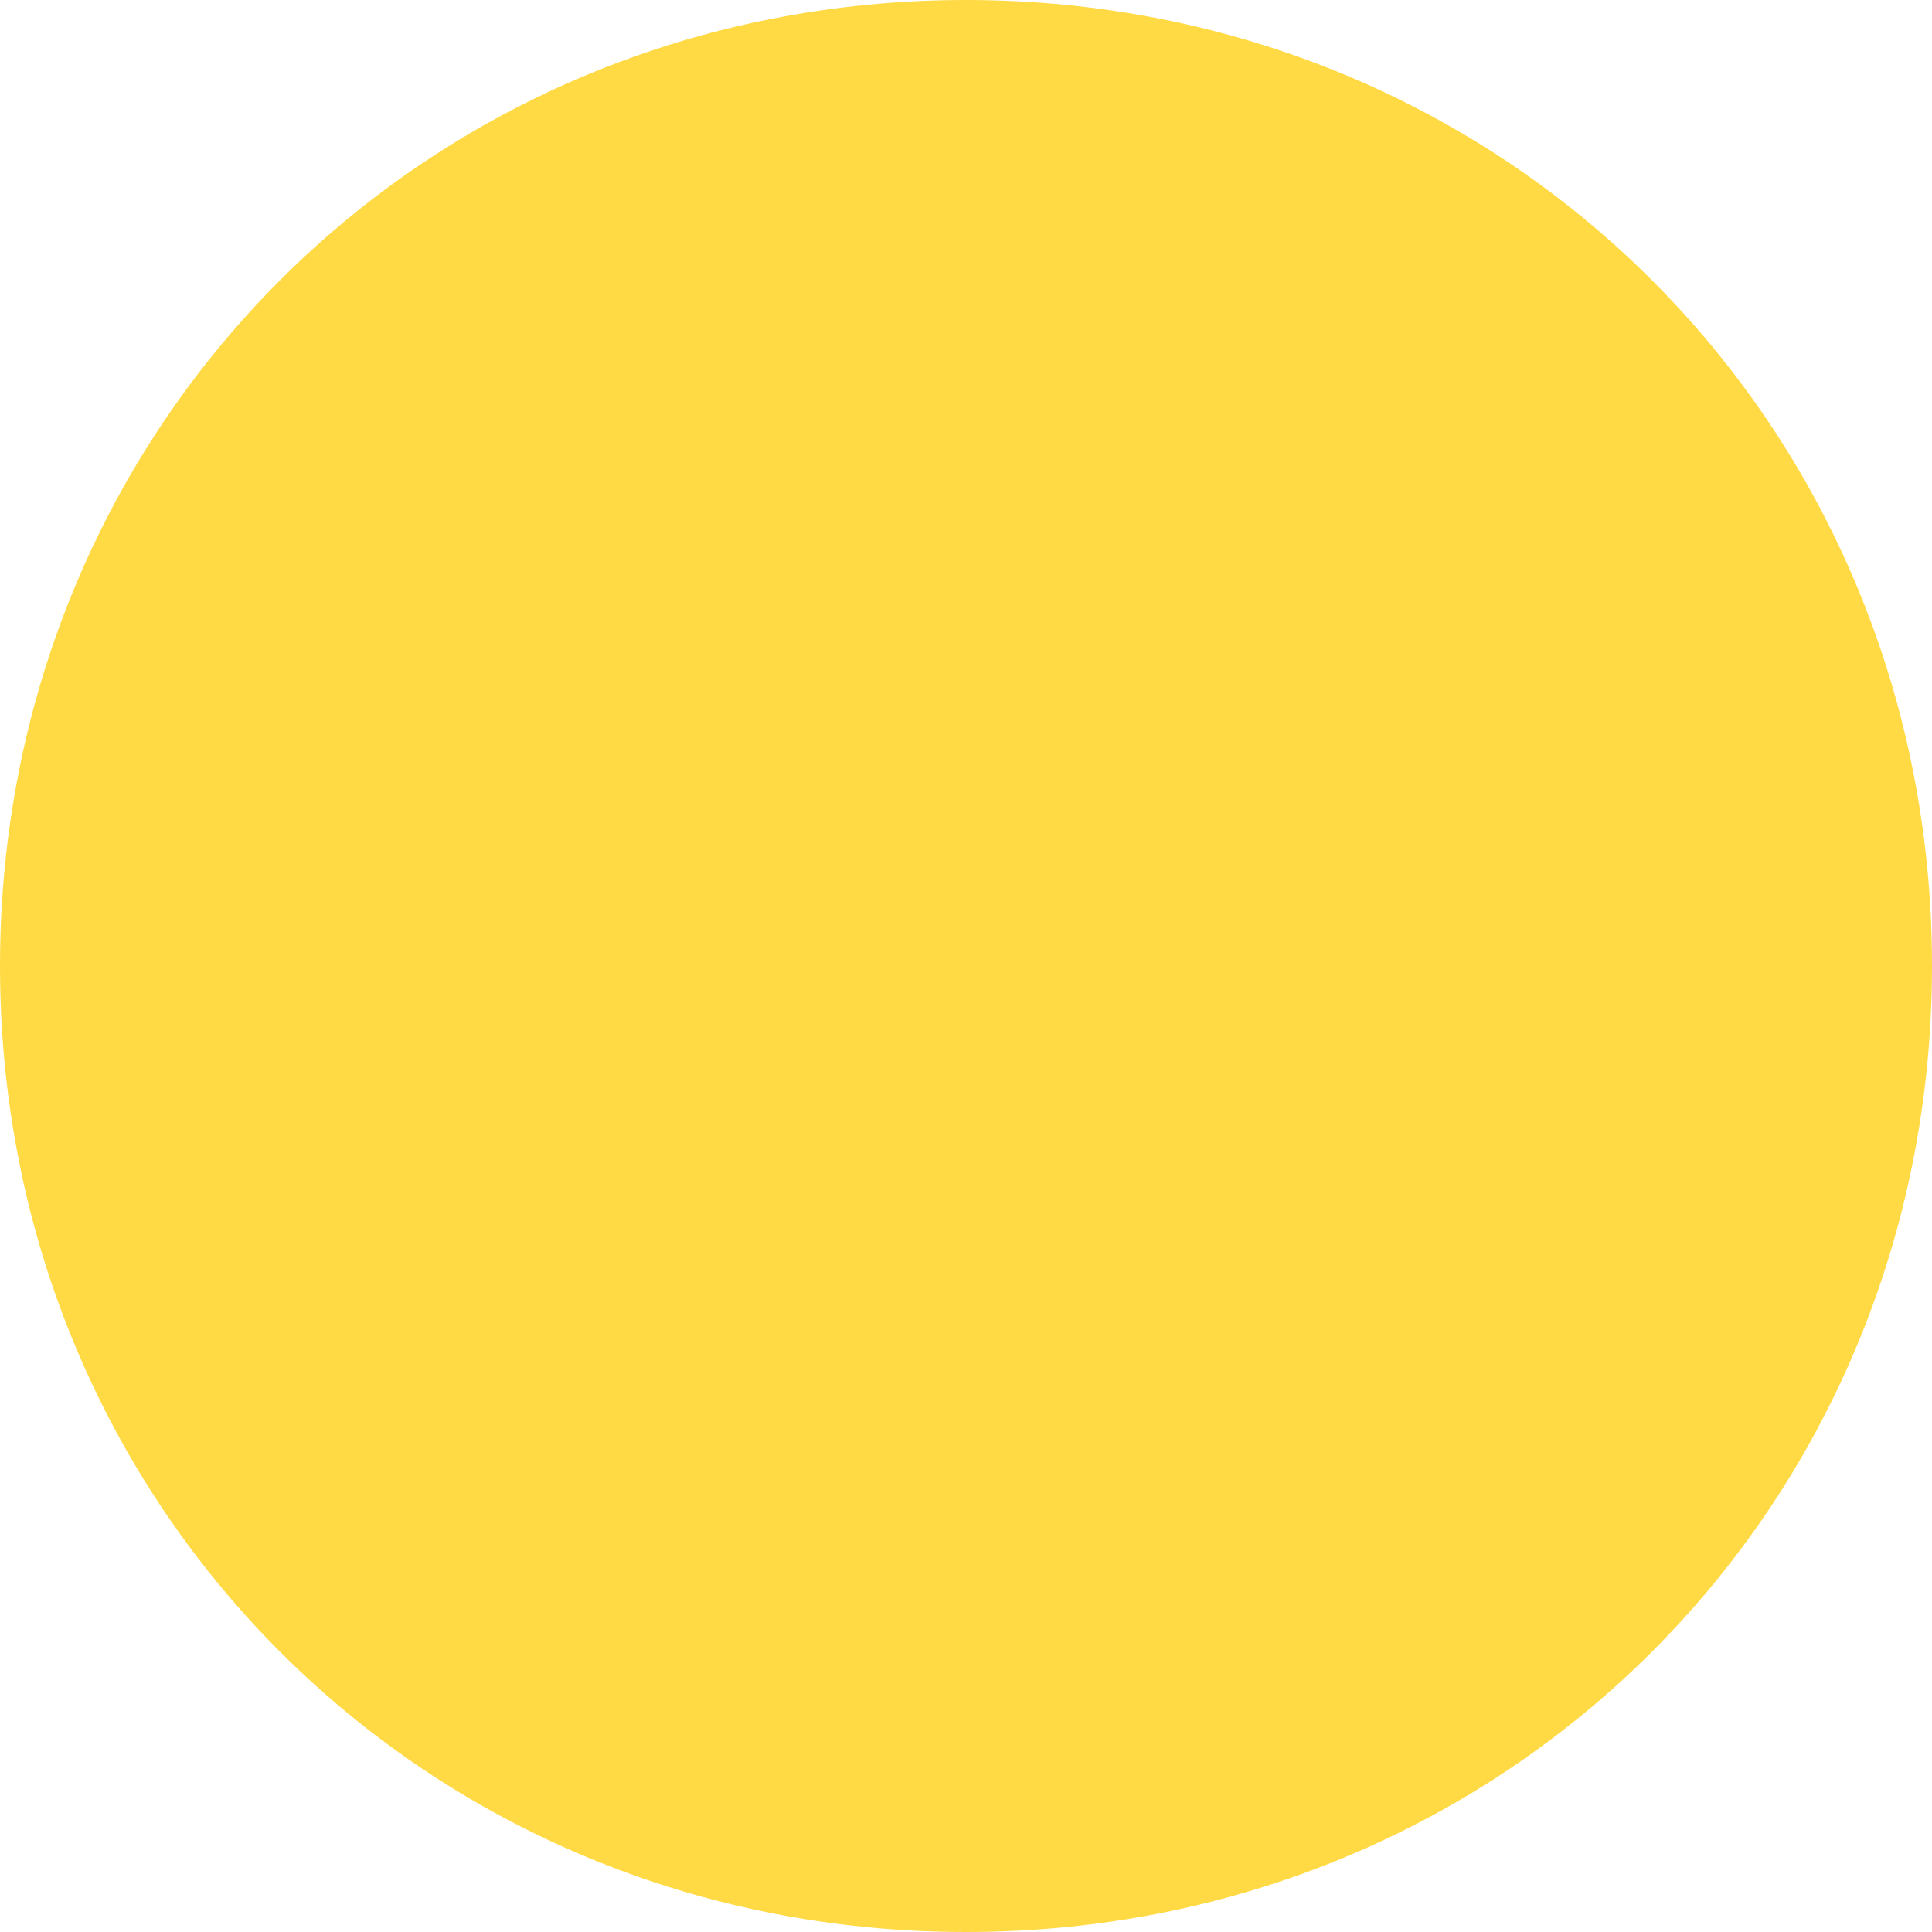
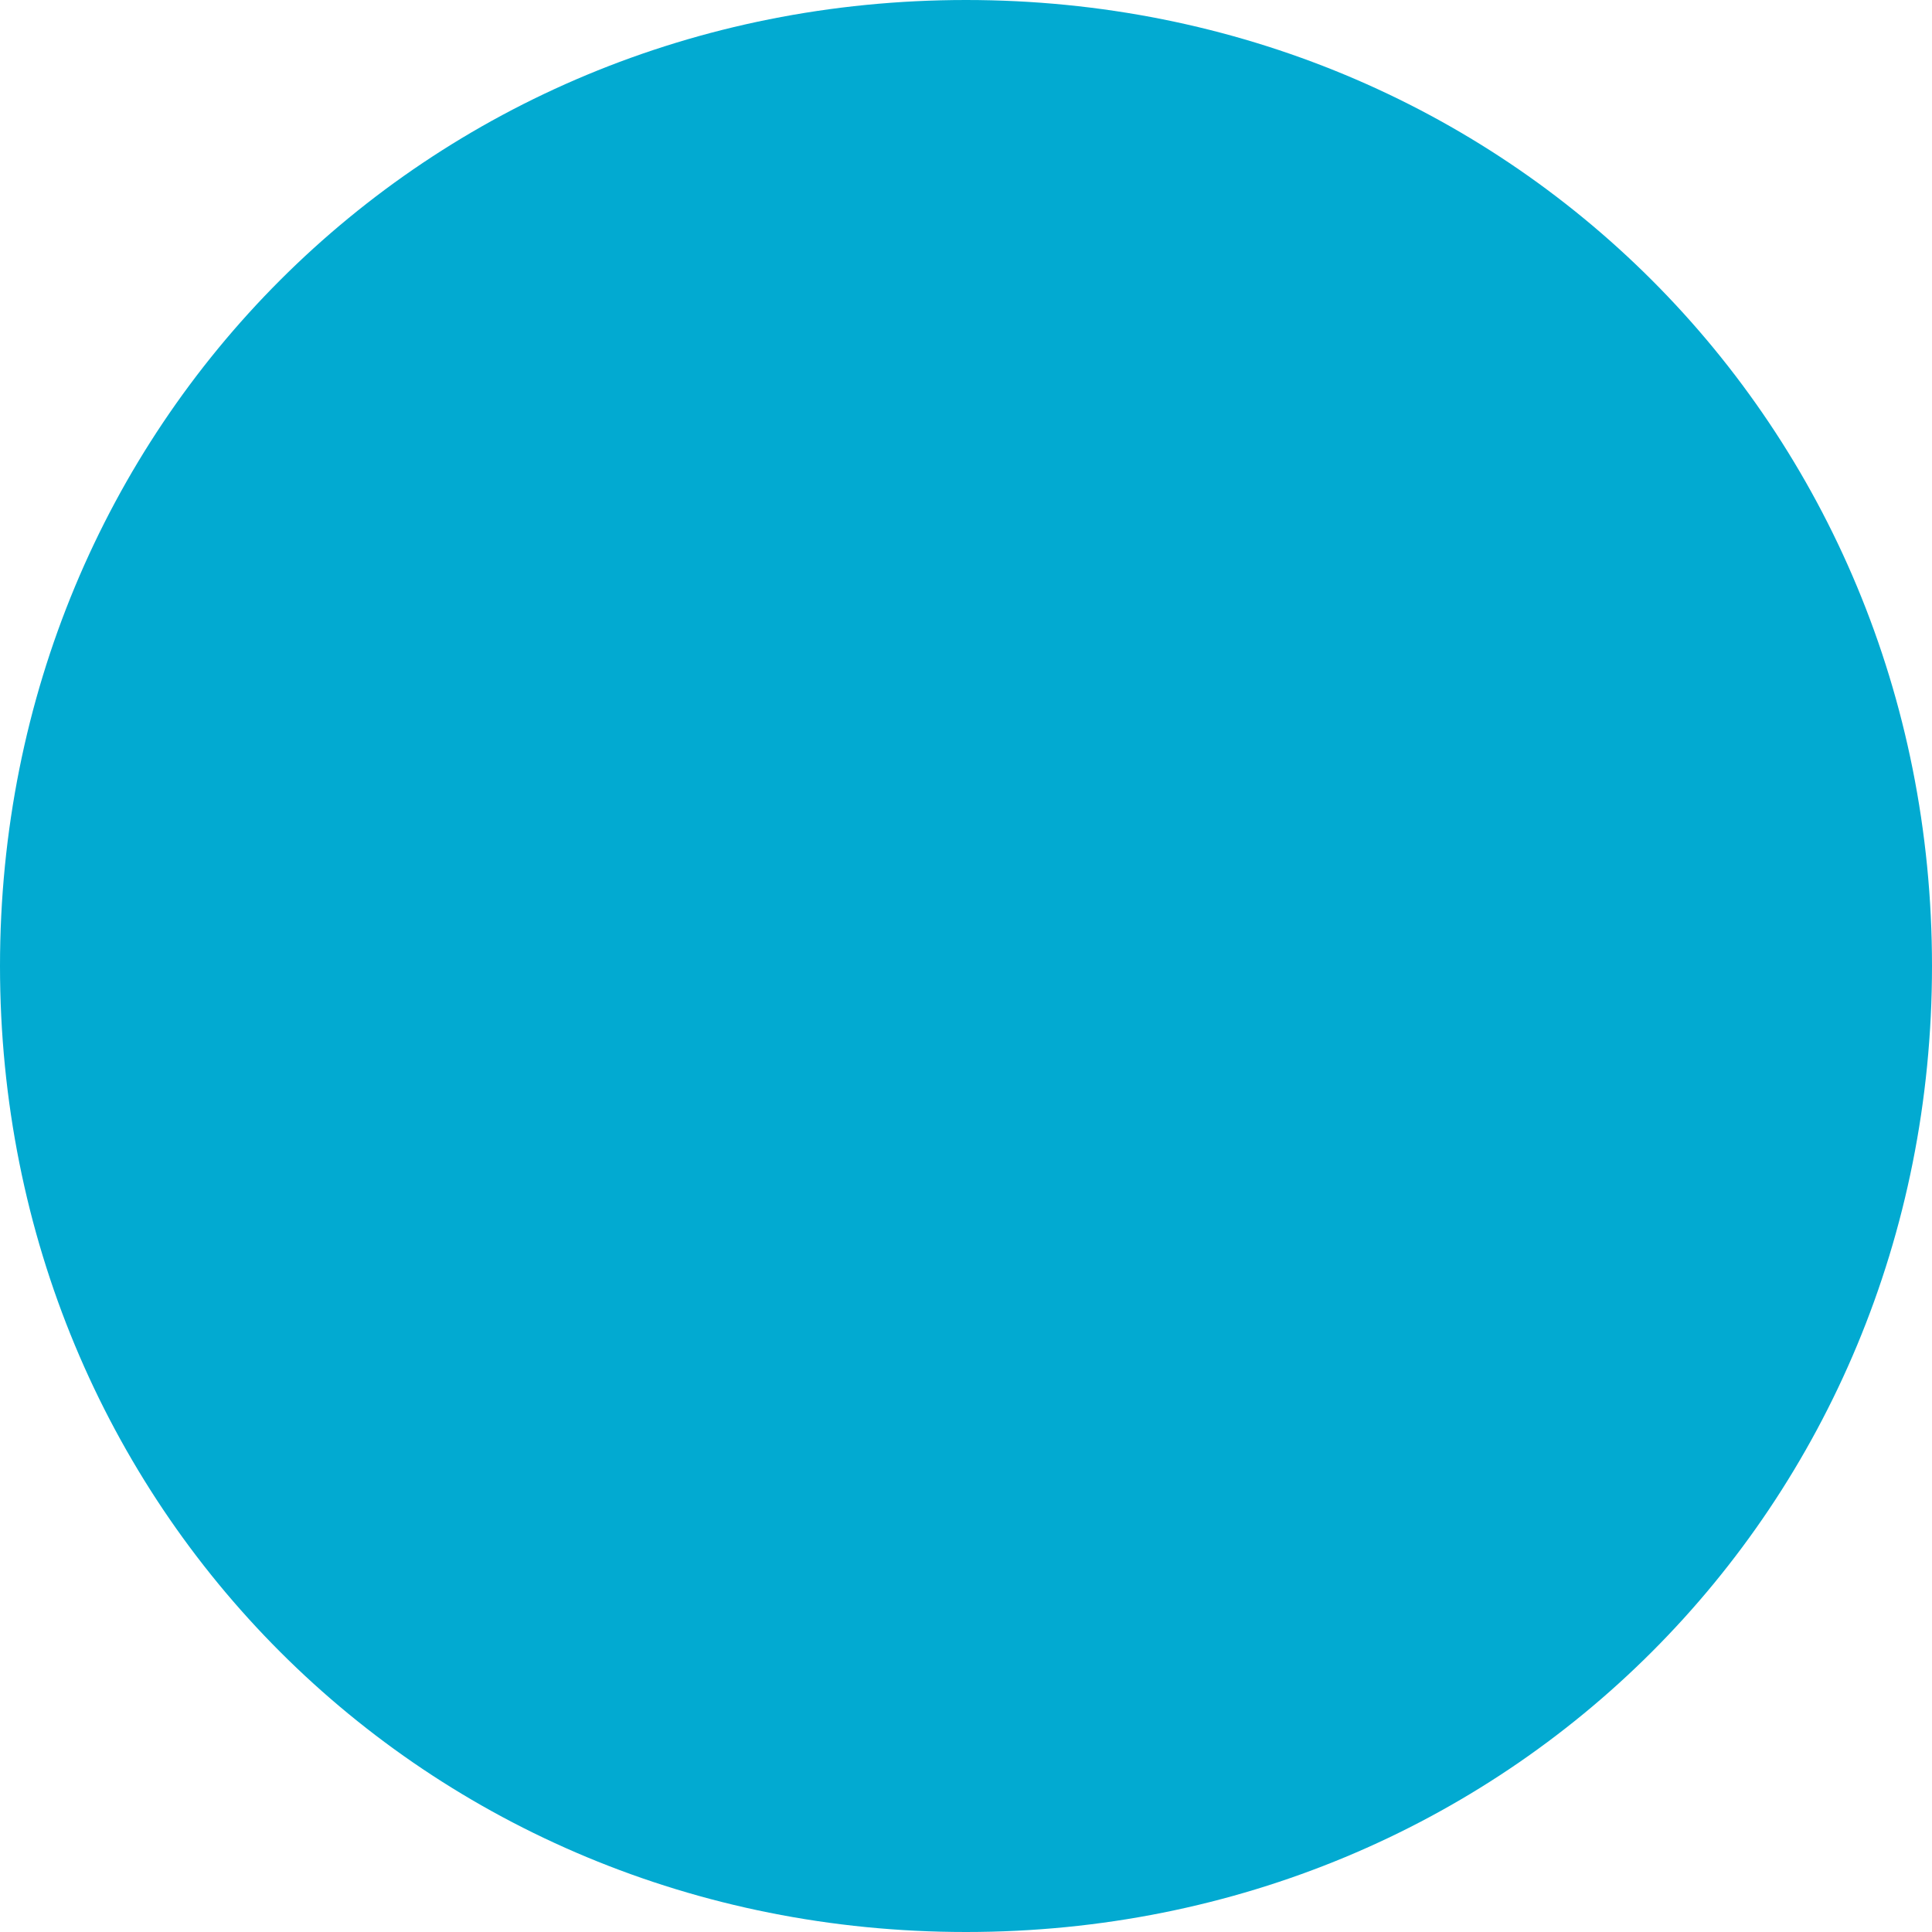
<svg xmlns="http://www.w3.org/2000/svg" version="1.1" width="14px" height="14px">
-   <g transform="matrix(1 0 0 1 -354 -566 )">
-     <path d="M 361 566  C 364.92 566  368 569.08  368 573  C 368 576.92  364.92 580  361 580  C 357.08 580  354 576.92  354 573  C 354 569.08  357.08 566  361 566  Z " fill-rule="nonzero" fill="#ffda44" stroke="none" />
+   <g transform="matrix(1 0 0 1 -354 -480 )">
+     <path d="M 361 480  C 364.92 480  368 483.08  368 487  C 368 490.92  364.92 494  361 494  C 357.08 494  354 490.92  354 487  C 354 483.08  357.08 480  361 480  Z " fill-rule="nonzero" fill="#02aad1" stroke="none" />
  </g>
</svg>
